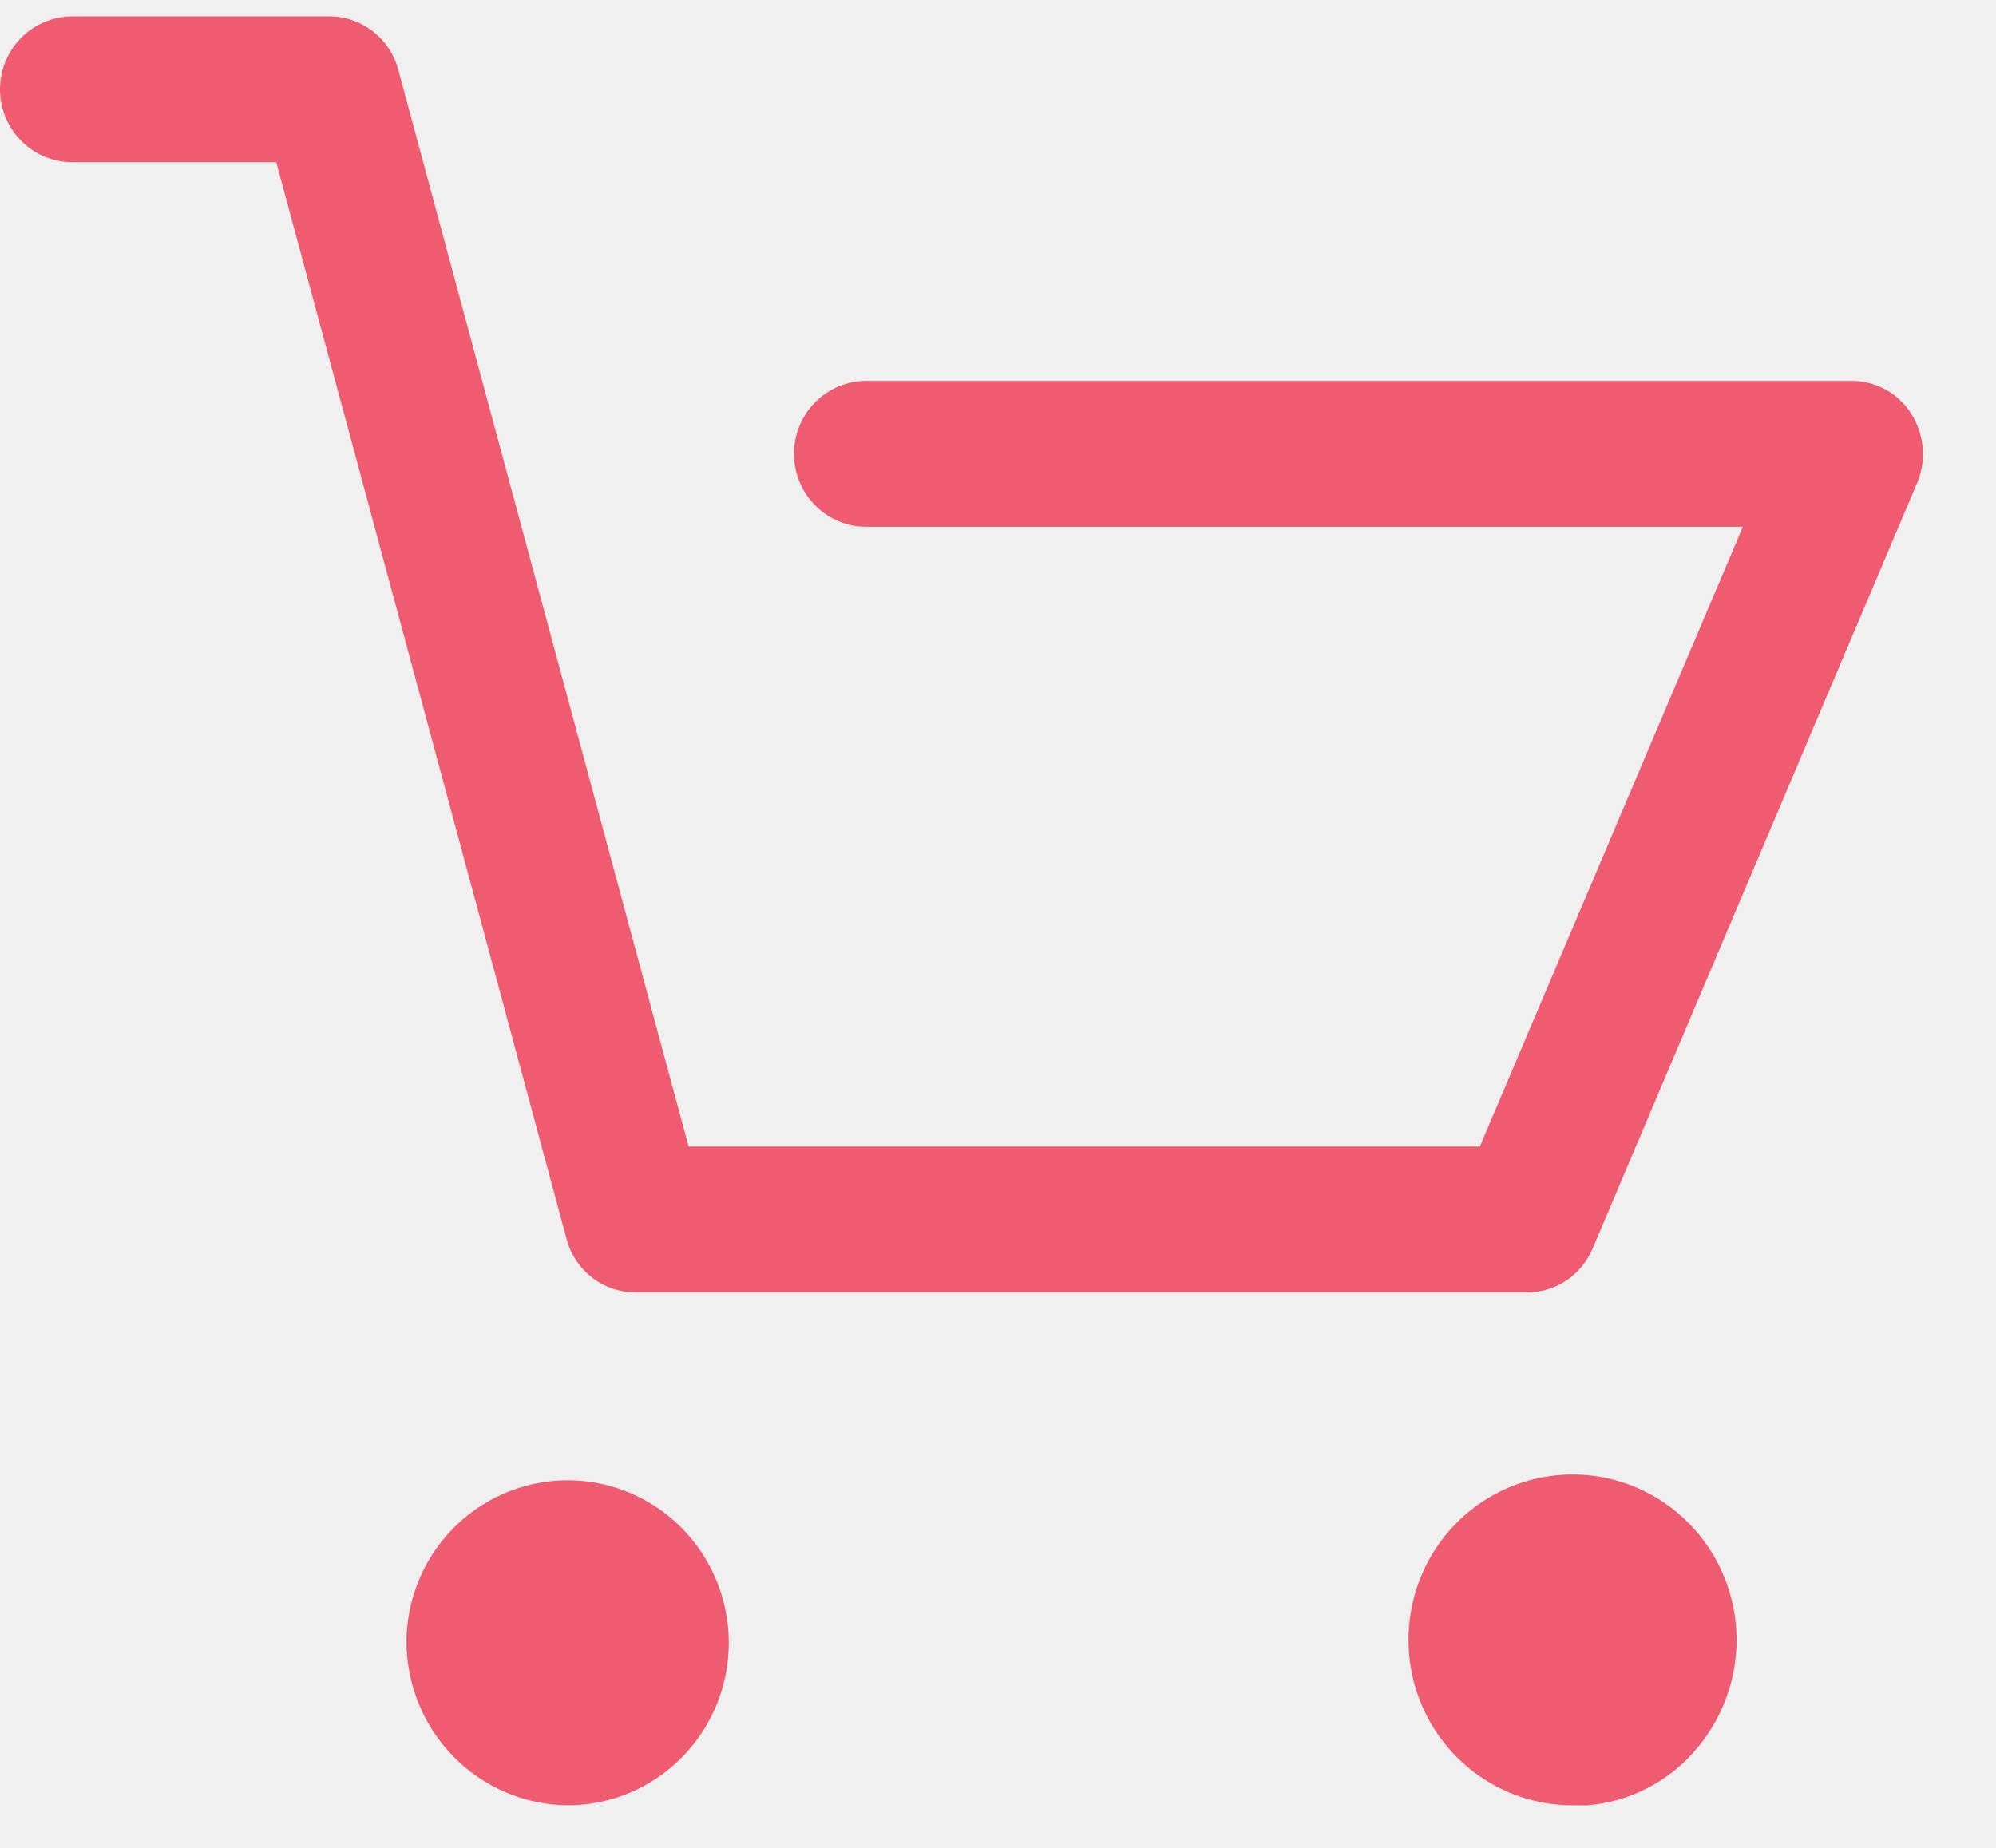
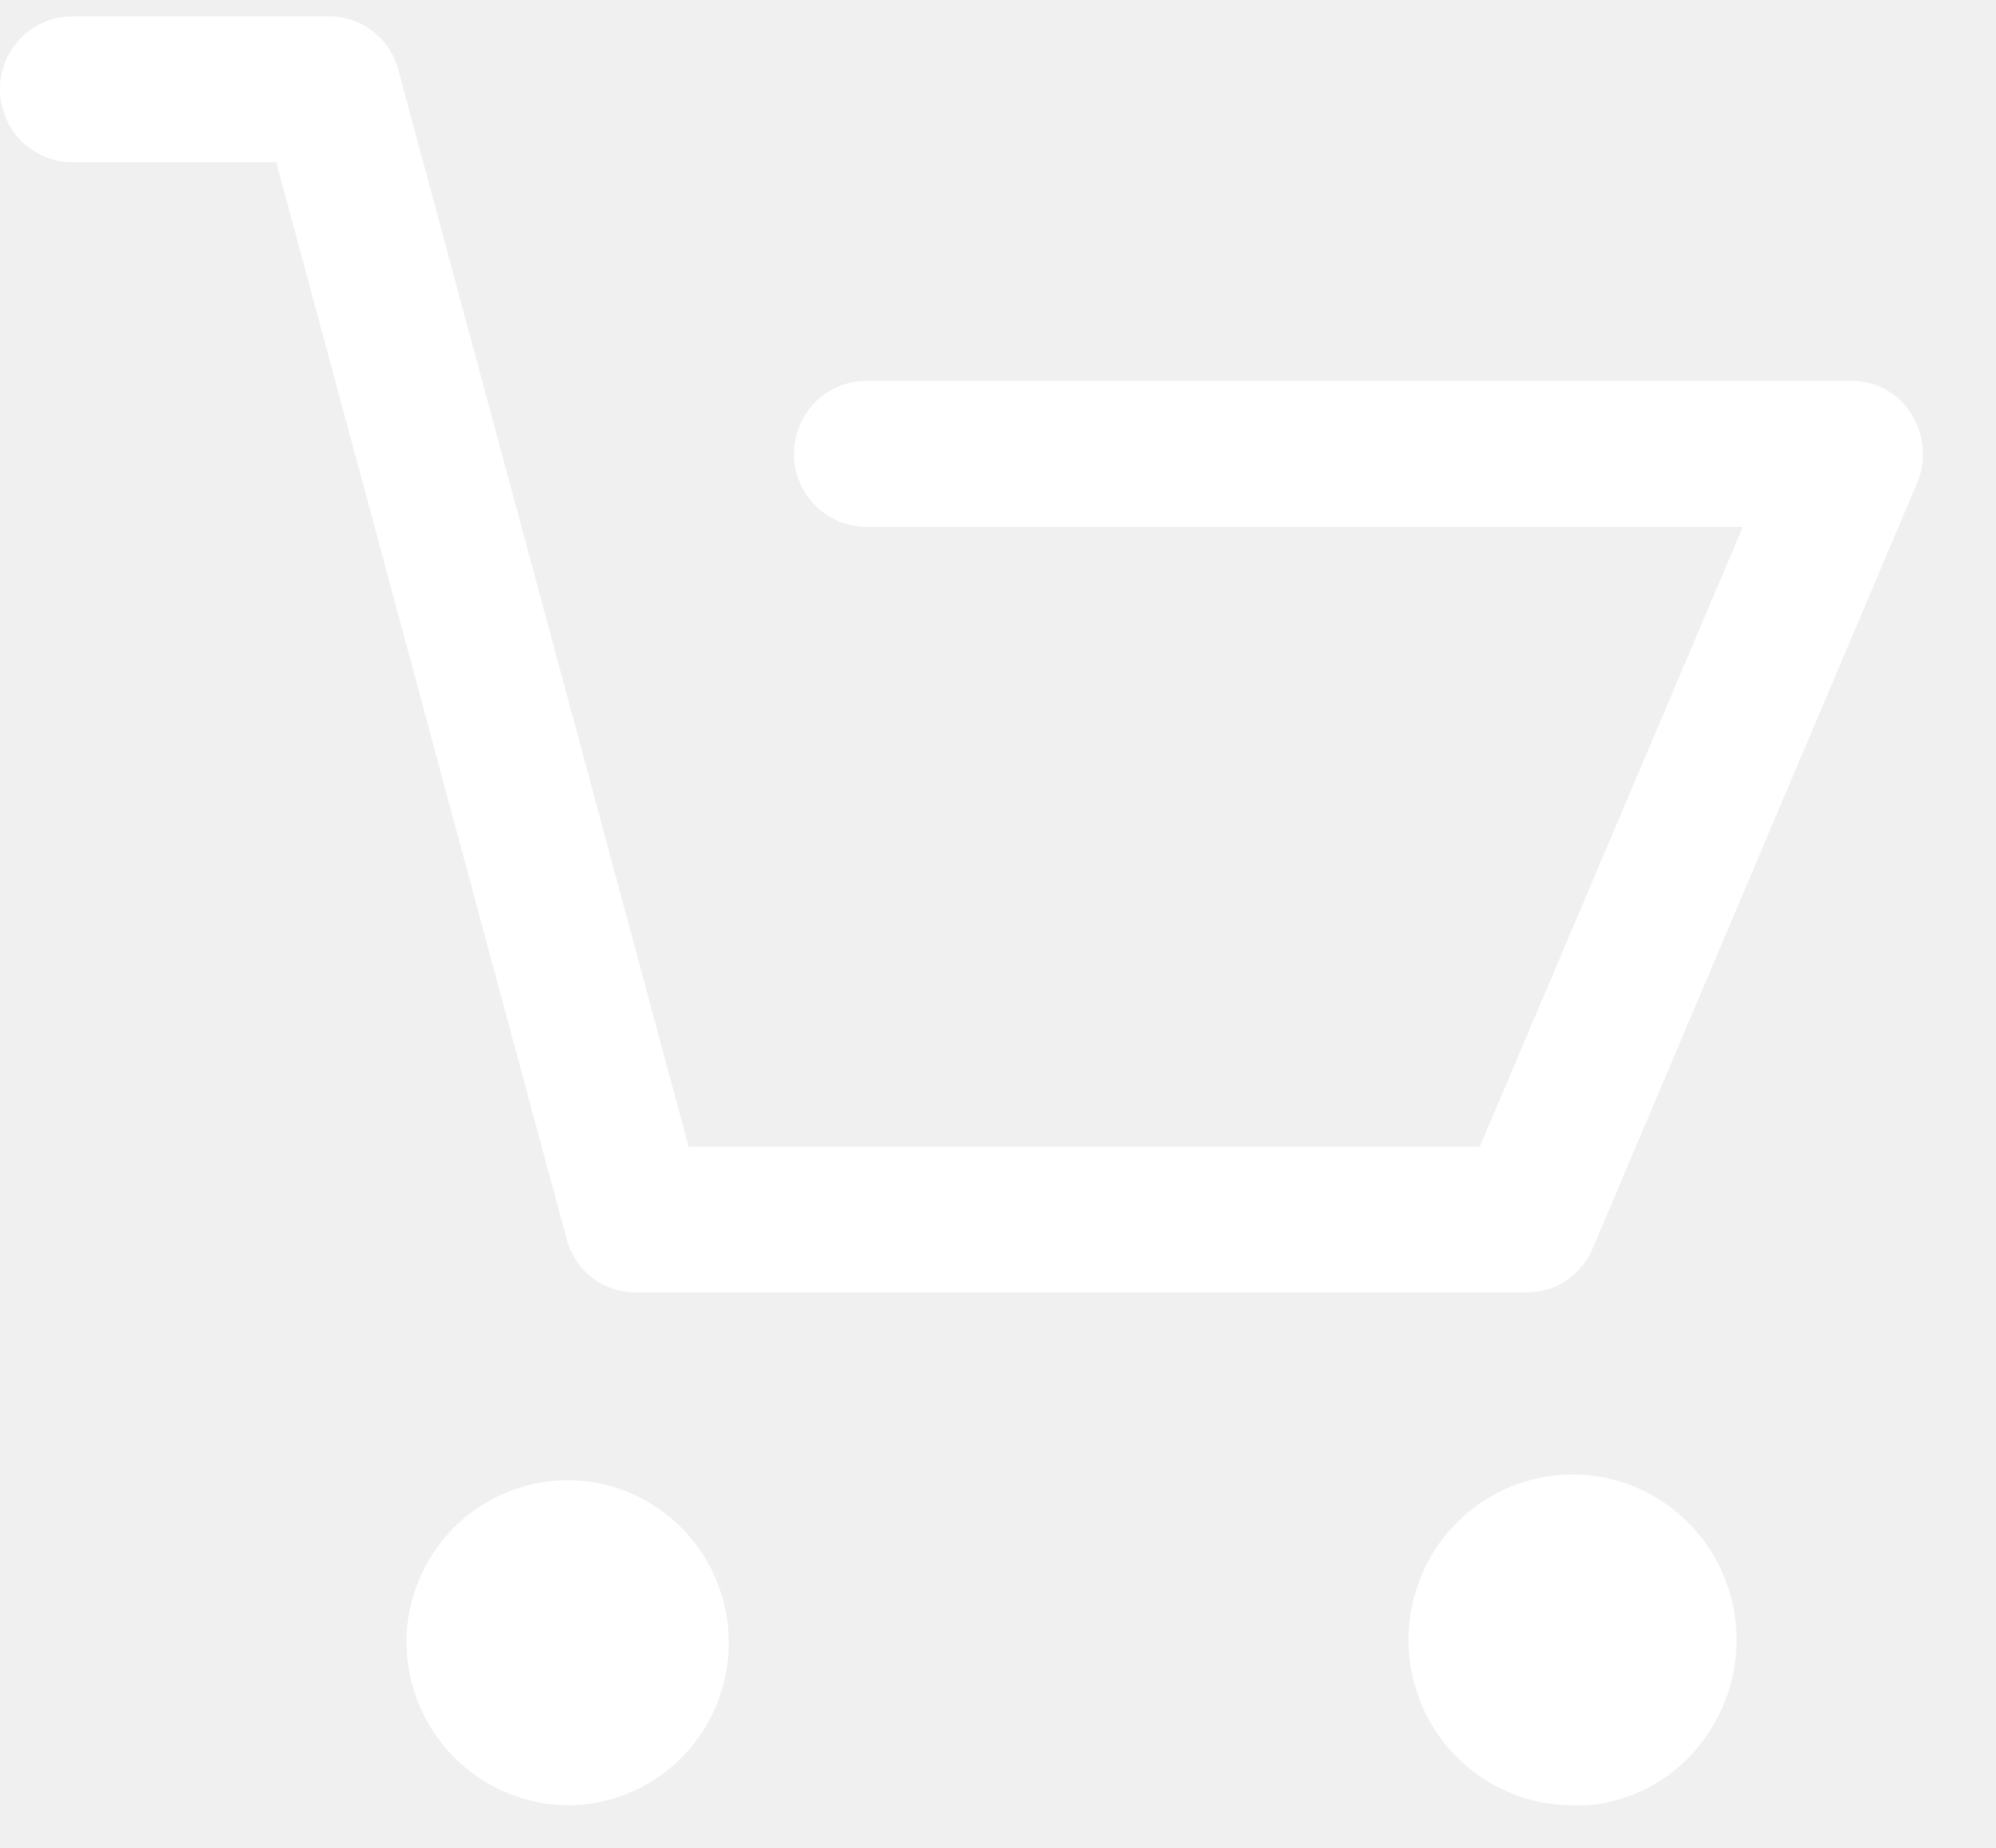
<svg xmlns="http://www.w3.org/2000/svg" width="27" height="25" viewBox="0 0 27 25" fill="none">
-   <path d="M5.498 22.185C5.506 21.752 5.641 21.331 5.885 20.975C6.129 20.619 6.473 20.343 6.872 20.183C7.271 20.023 7.708 19.985 8.128 20.074C8.548 20.163 8.933 20.376 9.234 20.685C9.534 20.994 9.738 21.386 9.819 21.811C9.9 22.236 9.855 22.676 9.688 23.076C9.522 23.475 9.243 23.816 8.885 24.056C8.528 24.296 8.108 24.424 7.678 24.424C7.39 24.421 7.104 24.361 6.838 24.247C6.572 24.133 6.331 23.968 6.129 23.76C5.926 23.552 5.766 23.306 5.658 23.035C5.55 22.765 5.496 22.476 5.498 22.185ZM21.305 24.424C20.871 24.43 20.445 24.309 20.08 24.074C19.714 23.839 19.425 23.502 19.247 23.103C19.07 22.704 19.012 22.262 19.081 21.83C19.15 21.399 19.342 20.997 19.635 20.675C19.928 20.352 20.308 20.124 20.728 20.017C21.148 19.91 21.59 19.929 22 20.072C22.409 20.216 22.768 20.477 23.032 20.824C23.296 21.171 23.453 21.588 23.485 22.024C23.527 22.616 23.337 23.2 22.956 23.652C22.771 23.875 22.544 24.057 22.288 24.19C22.032 24.323 21.752 24.402 21.465 24.425L21.305 24.424ZM8.594 17.485C8.381 17.485 8.175 17.414 8.007 17.283C7.839 17.152 7.718 16.969 7.664 16.762L3.737 2.195H0.979C0.719 2.195 0.47 2.091 0.287 1.906C0.103 1.721 0 1.47 0 1.208C0 0.947 0.103 0.696 0.287 0.511C0.47 0.326 0.719 0.222 0.979 0.222H4.458C4.67 0.222 4.876 0.293 5.044 0.424C5.212 0.555 5.333 0.738 5.388 0.945L9.315 15.512H20.018L23.576 7.127H11.719C11.459 7.127 11.21 7.023 11.027 6.838C10.843 6.653 10.74 6.402 10.74 6.14C10.74 5.878 10.843 5.627 11.027 5.442C11.21 5.257 11.459 5.153 11.719 5.153H25.053C25.213 5.154 25.37 5.195 25.51 5.272C25.65 5.35 25.768 5.462 25.854 5.598C25.941 5.736 25.994 5.893 26.008 6.056C26.022 6.22 25.997 6.384 25.933 6.535L21.543 16.893C21.469 17.068 21.346 17.218 21.189 17.323C21.033 17.428 20.849 17.485 20.66 17.485H8.594Z" fill="#EF5B70" />
+   <path d="M5.498 22.185C5.506 21.752 5.641 21.331 5.885 20.975C6.129 20.619 6.473 20.343 6.872 20.183C7.271 20.023 7.708 19.985 8.128 20.074C8.548 20.163 8.933 20.376 9.234 20.685C9.534 20.994 9.738 21.386 9.819 21.811C9.9 22.236 9.855 22.676 9.688 23.076C9.522 23.475 9.243 23.816 8.885 24.056C8.528 24.296 8.108 24.424 7.678 24.424C7.39 24.421 7.104 24.361 6.838 24.247C6.572 24.133 6.331 23.968 6.129 23.76C5.926 23.552 5.766 23.306 5.658 23.035C5.55 22.765 5.496 22.476 5.498 22.185ZM21.305 24.424C20.871 24.43 20.445 24.309 20.08 24.074C19.714 23.839 19.425 23.502 19.247 23.103C19.07 22.704 19.012 22.262 19.081 21.83C19.15 21.399 19.342 20.997 19.635 20.675C19.928 20.352 20.308 20.124 20.728 20.017C21.148 19.91 21.59 19.929 22 20.072C22.409 20.216 22.768 20.477 23.032 20.824C23.296 21.171 23.453 21.588 23.485 22.024C23.527 22.616 23.337 23.2 22.956 23.652C22.771 23.875 22.544 24.057 22.288 24.19C22.032 24.323 21.752 24.402 21.465 24.425L21.305 24.424ZM8.594 17.485C8.381 17.485 8.175 17.414 8.007 17.283C7.839 17.152 7.718 16.969 7.664 16.762L3.737 2.195H0.979C0.719 2.195 0.47 2.091 0.287 1.906C0.103 1.721 0 1.47 0 1.208C0 0.947 0.103 0.696 0.287 0.511C0.47 0.326 0.719 0.222 0.979 0.222H4.458C4.67 0.222 4.876 0.293 5.044 0.424C5.212 0.555 5.333 0.738 5.388 0.945L9.315 15.512H20.018L23.576 7.127H11.719C11.459 7.127 11.21 7.023 11.027 6.838C10.843 6.653 10.74 6.402 10.74 6.14C10.74 5.878 10.843 5.627 11.027 5.442C11.21 5.257 11.459 5.153 11.719 5.153H25.053C25.213 5.154 25.37 5.195 25.51 5.272C25.65 5.35 25.768 5.462 25.854 5.598C25.941 5.736 25.994 5.893 26.008 6.056C26.022 6.22 25.997 6.384 25.933 6.535L21.543 16.893C21.469 17.068 21.346 17.218 21.189 17.323C21.033 17.428 20.849 17.485 20.66 17.485H8.594Z" fill="#FFFFFF" />
</svg>
